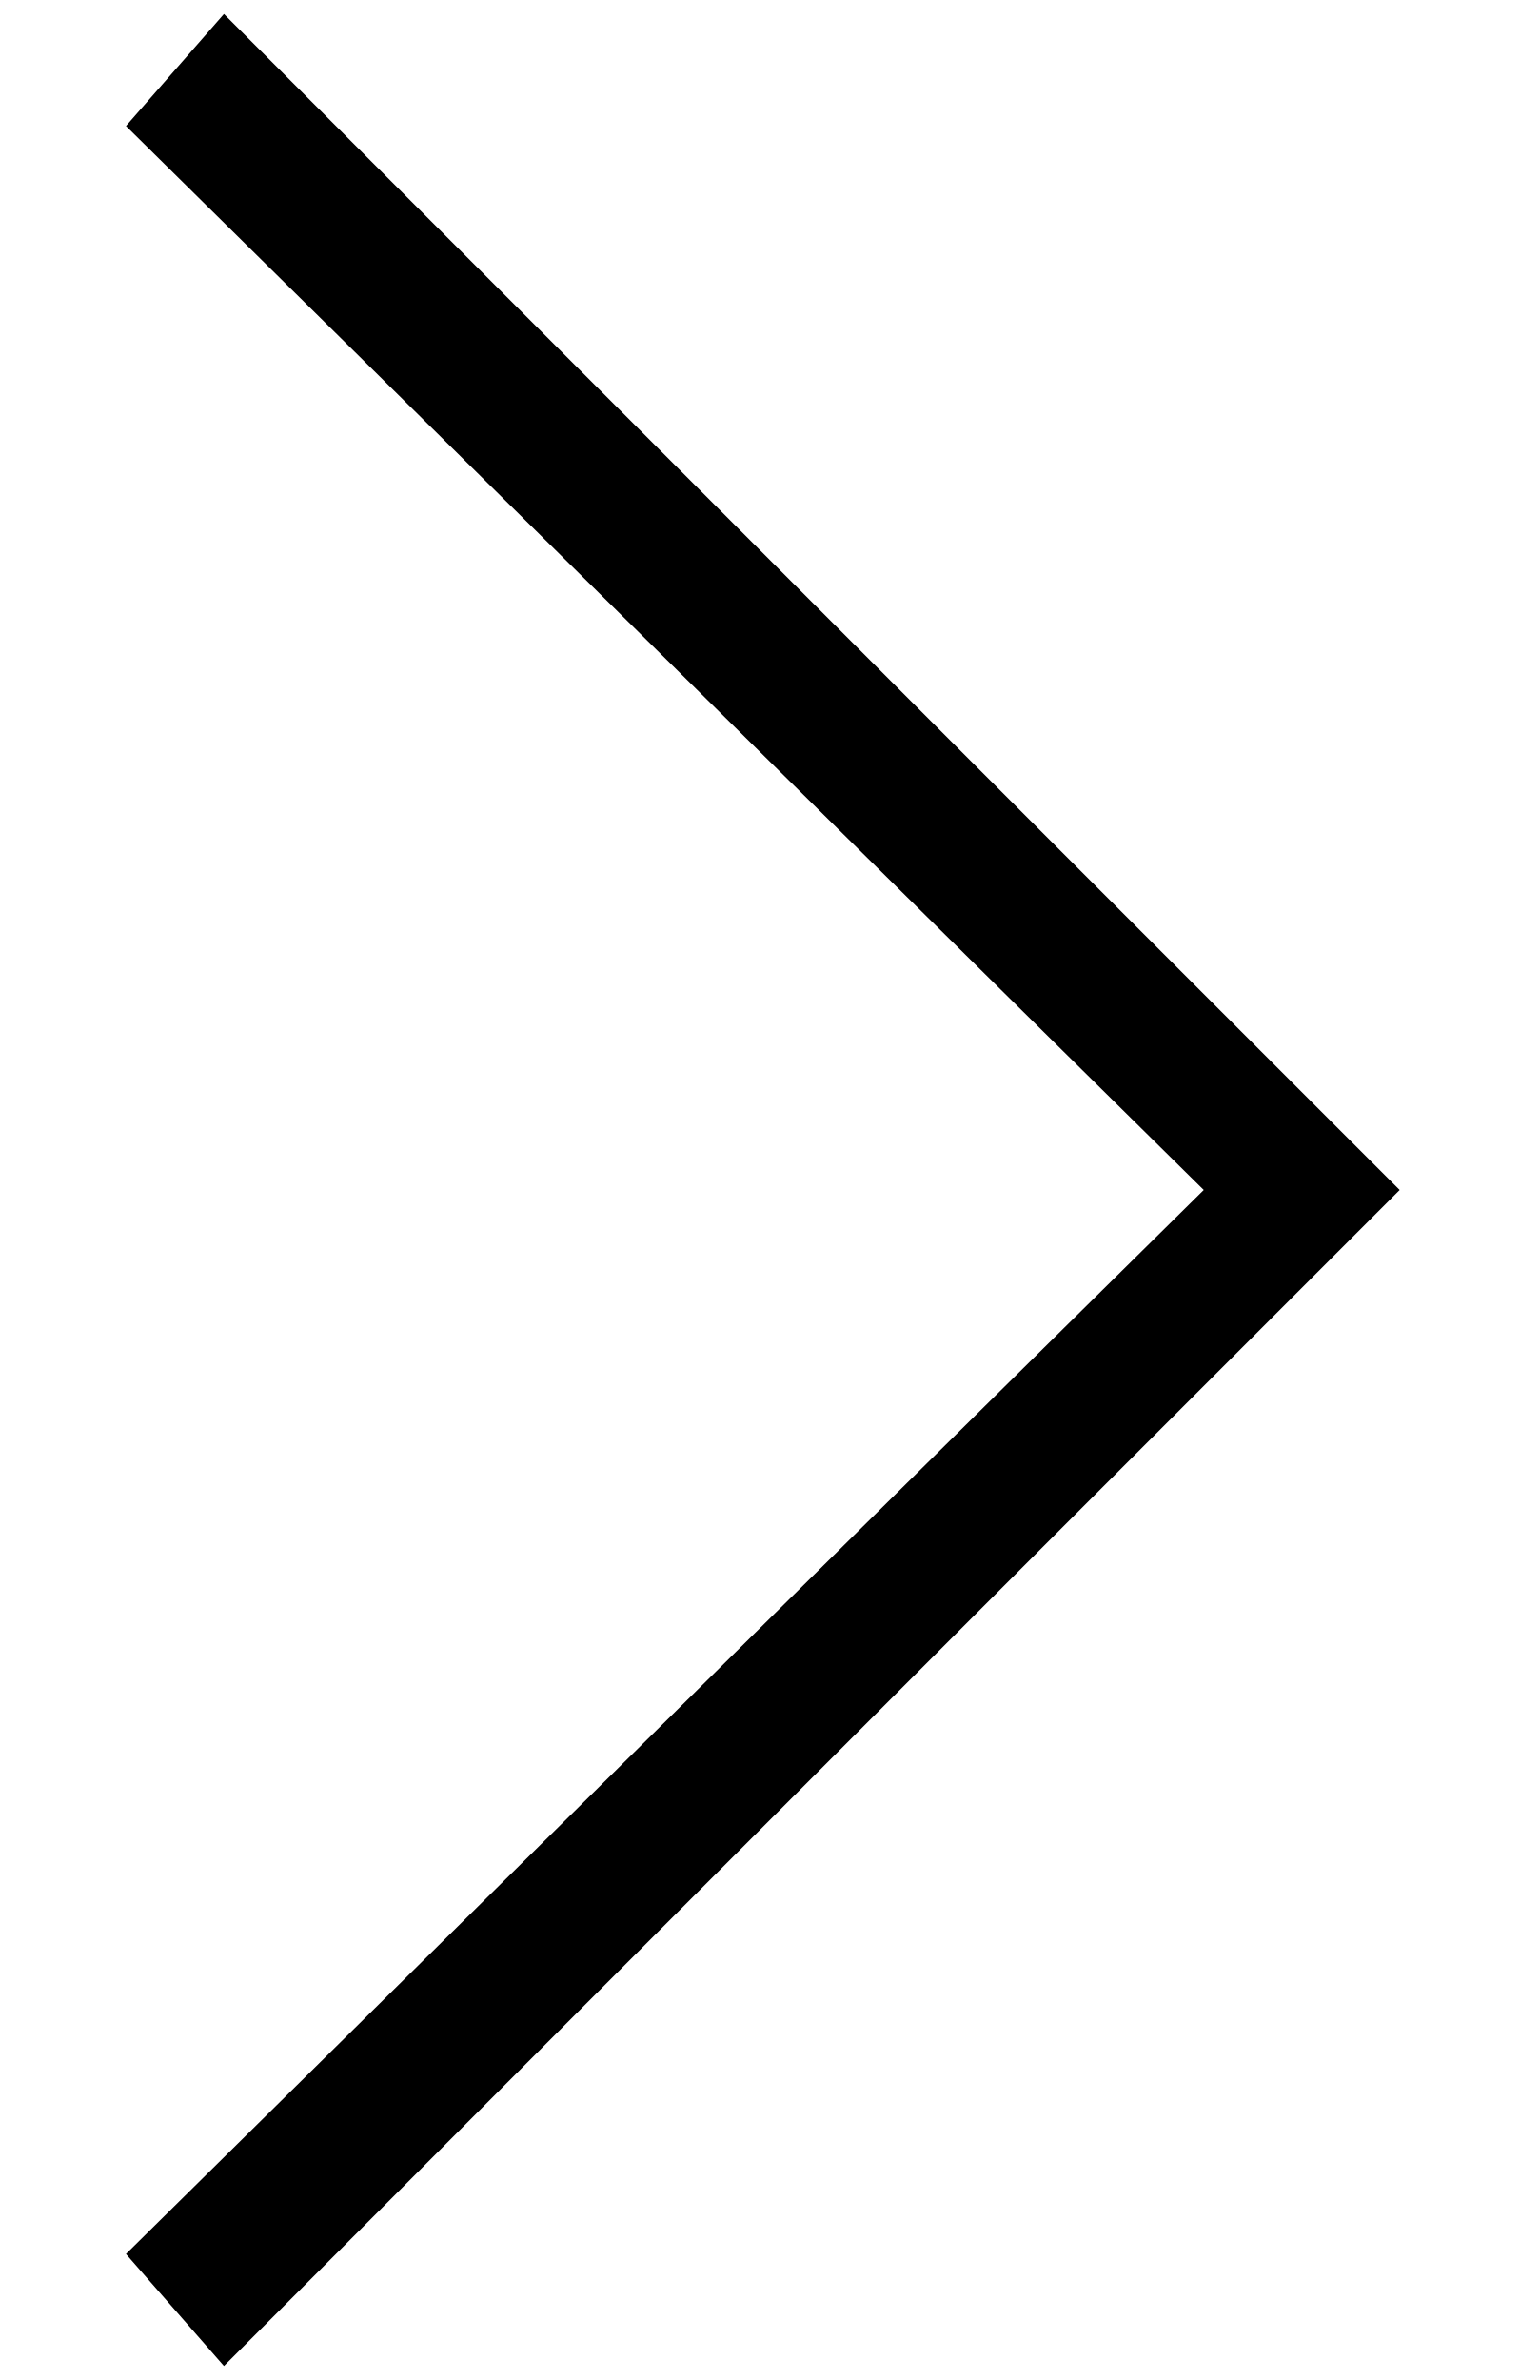
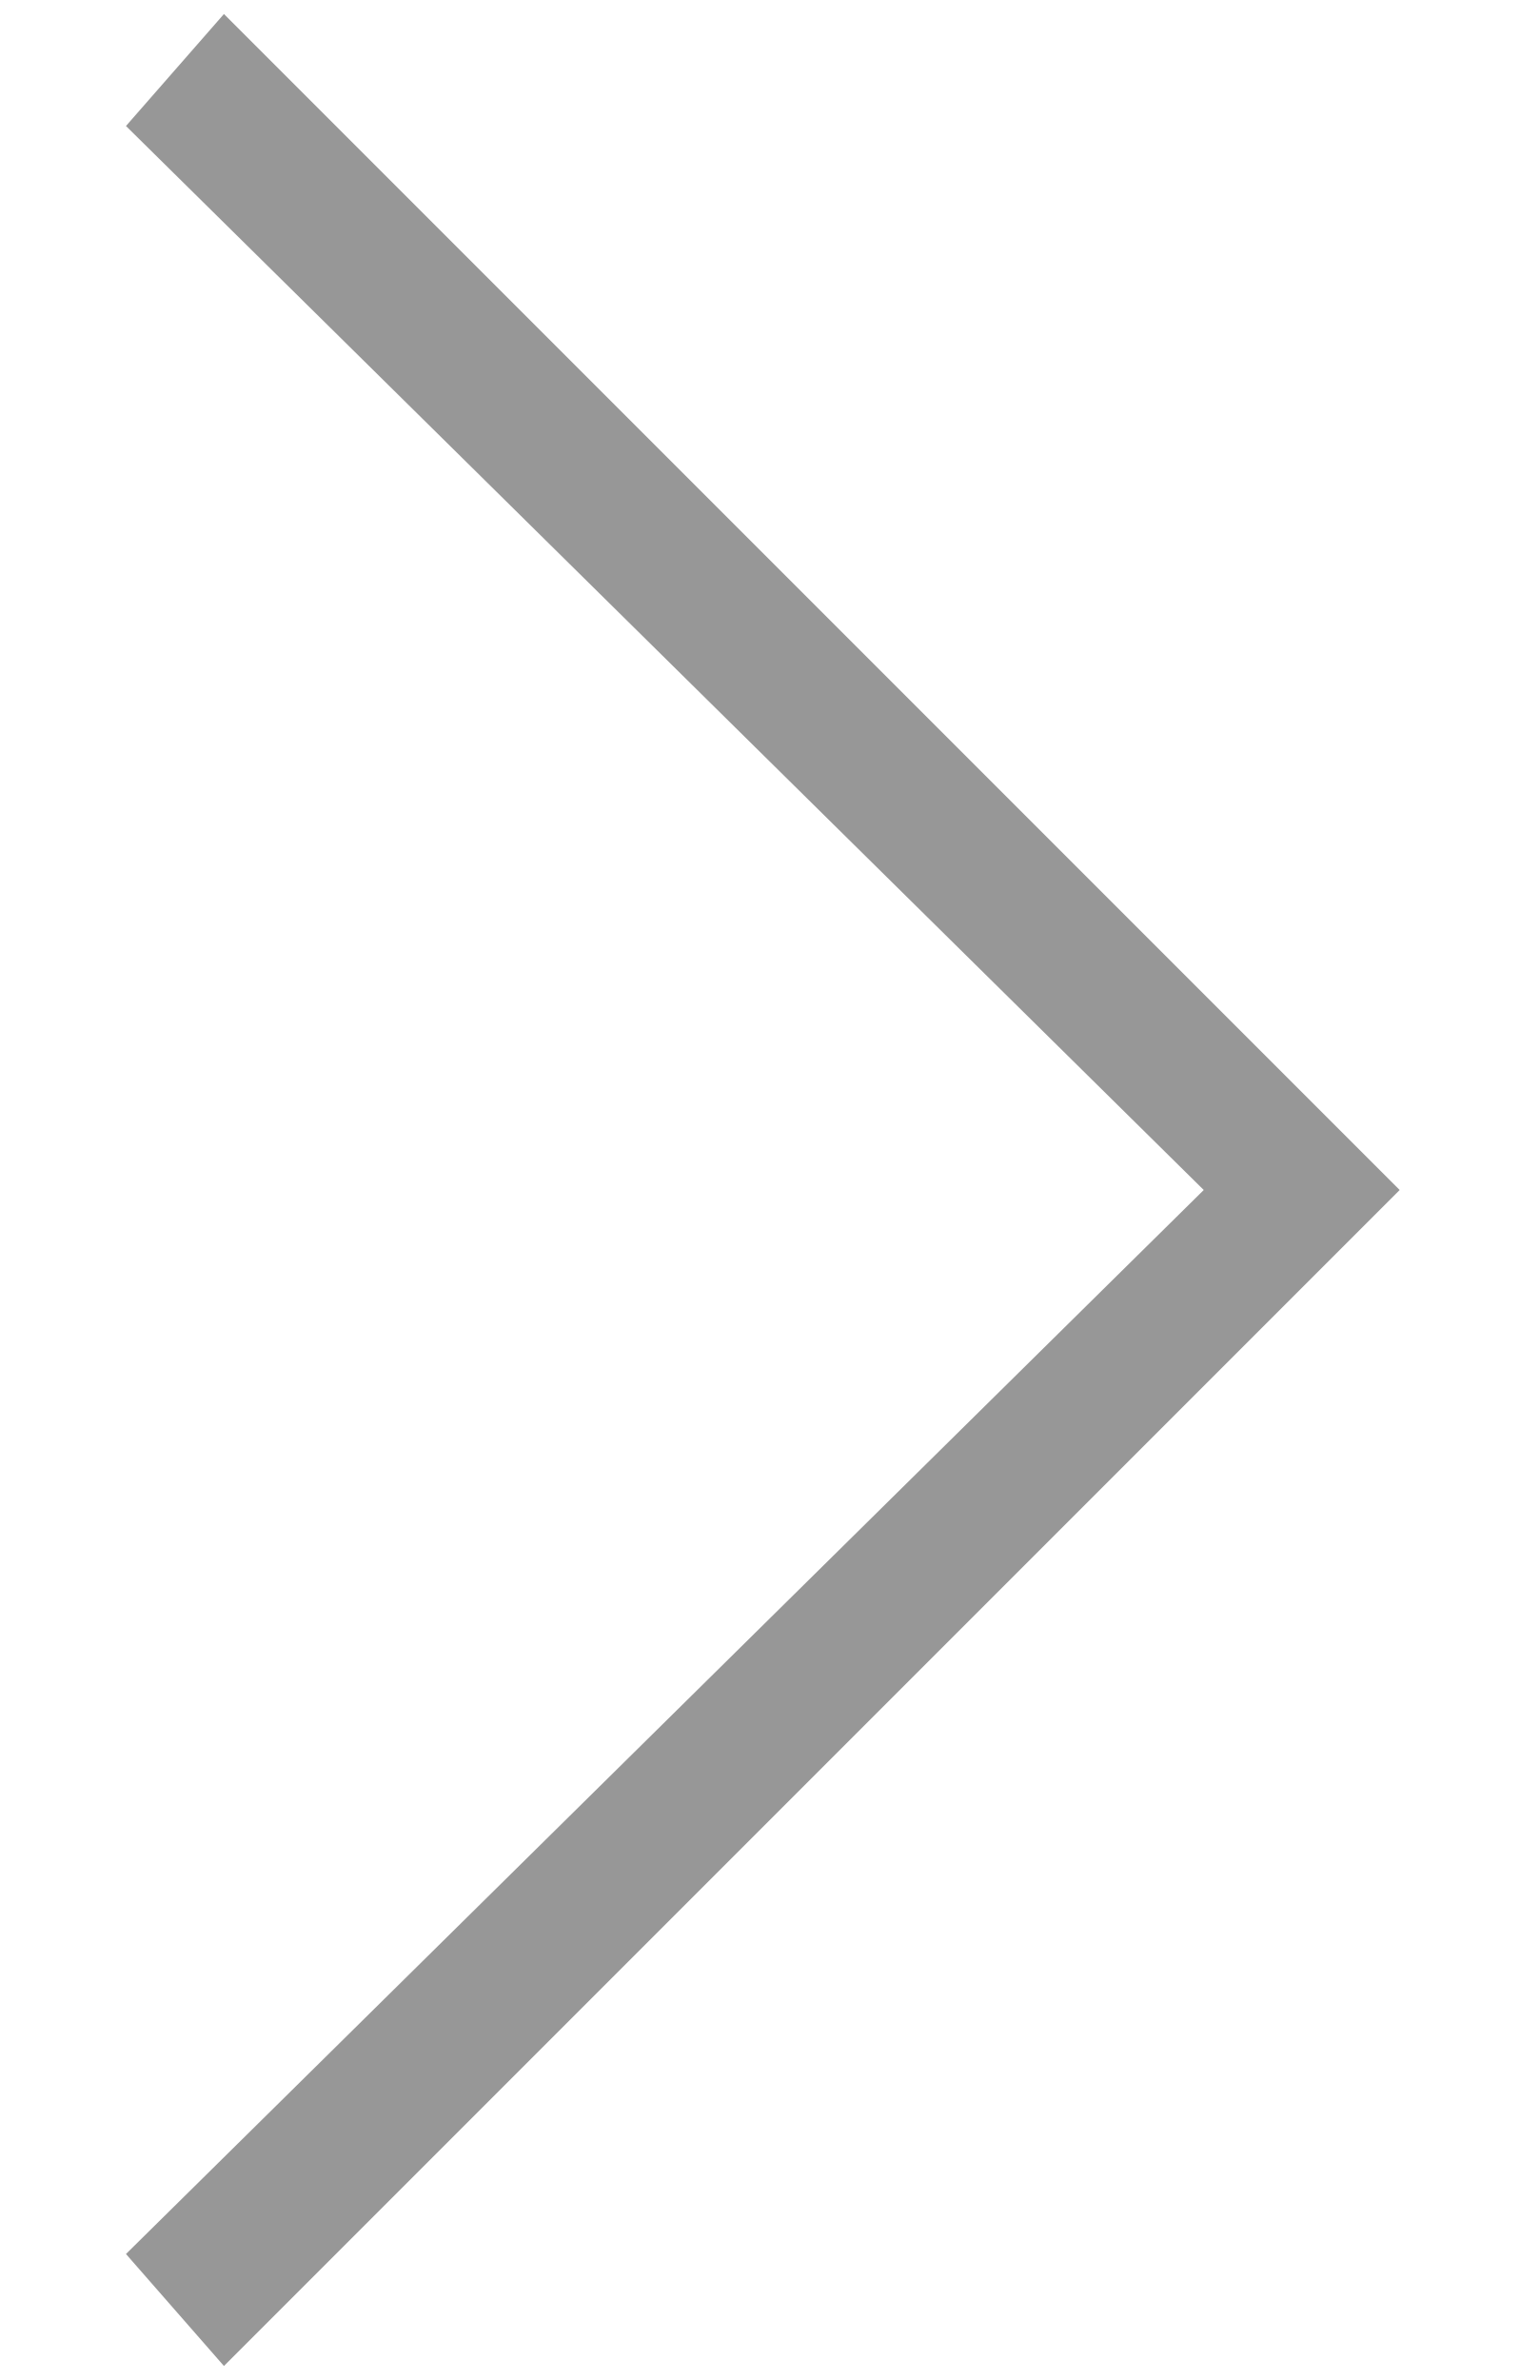
- <svg xmlns="http://www.w3.org/2000/svg" version="1.1" id="Layer_1" x="0px" y="0px" viewBox="0 0 11 17" style="enable-background:new 0 0 11 17;" xml:space="preserve">
+ <svg xmlns="http://www.w3.org/2000/svg" version="1.1" id="Layer_1" x="0px" y="0px" viewBox="0 0 11 17" style="enable-background:new 0 0 11 17; fill:#979797;" xml:space="preserve">
  <polygon points="1.6,16.9 0.9,16.1 8.6,8.5 0.9,0.9 1.6,0.1 10,8.5 " />
</svg>
